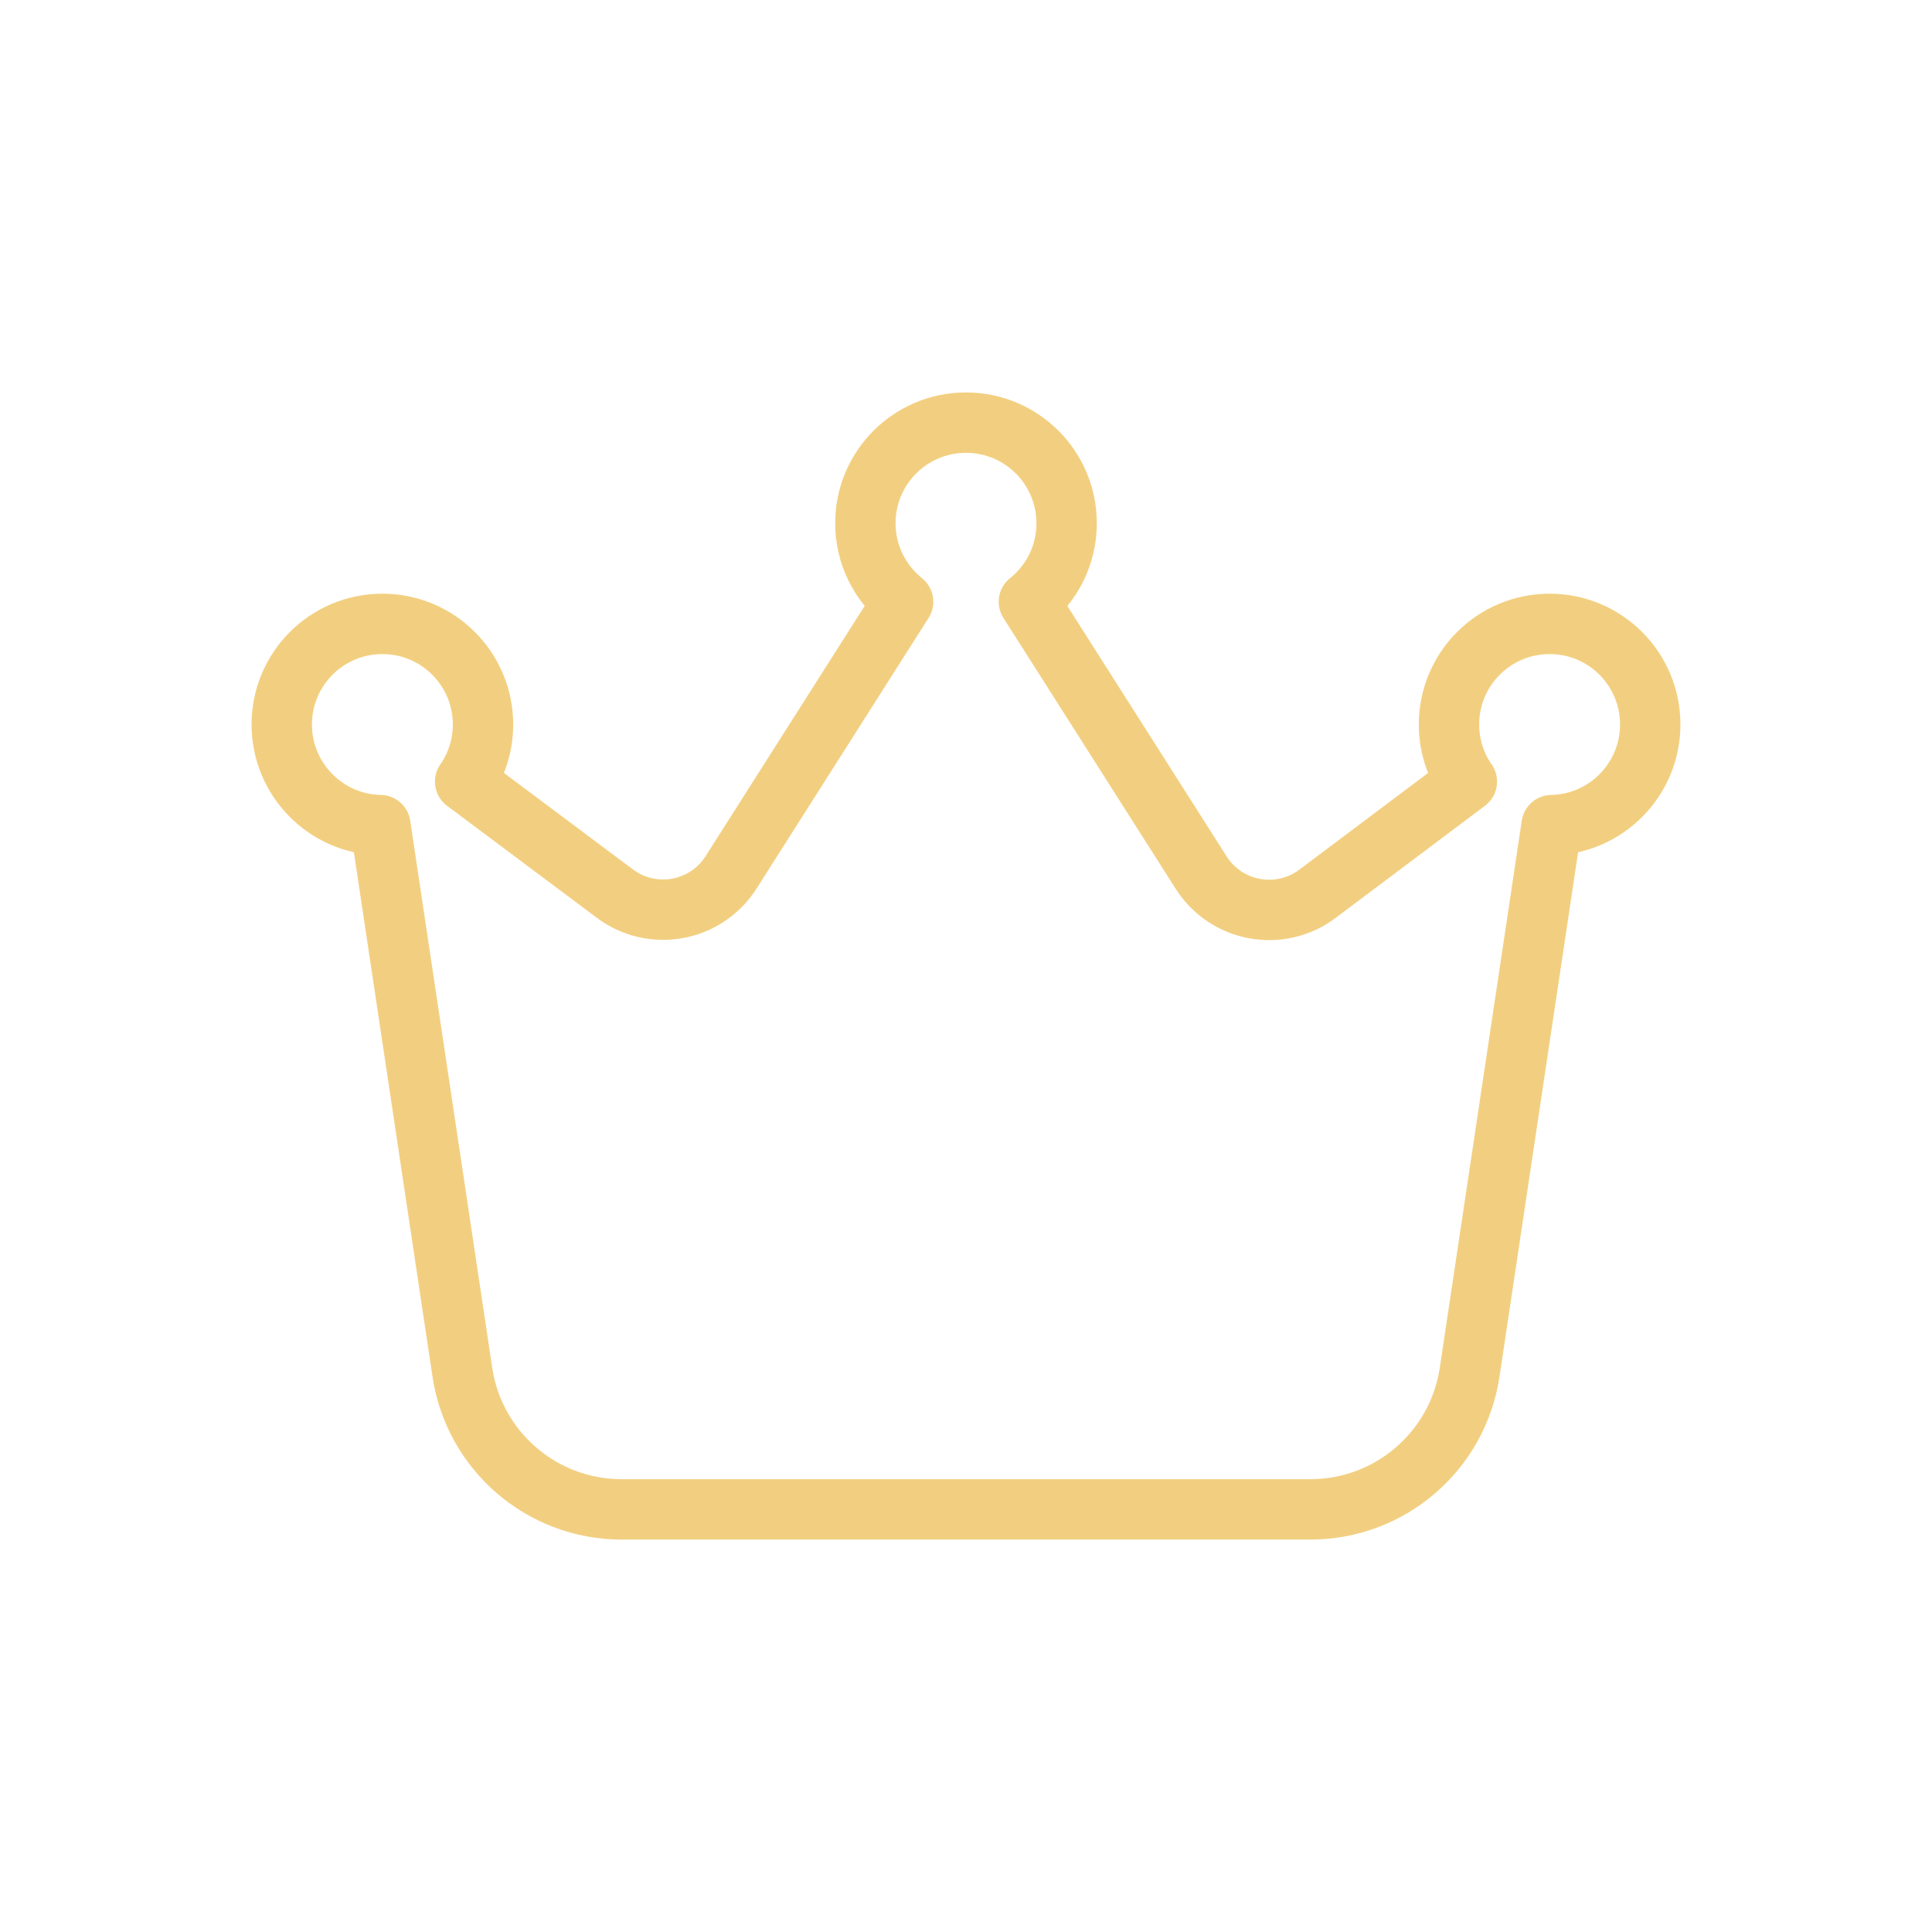
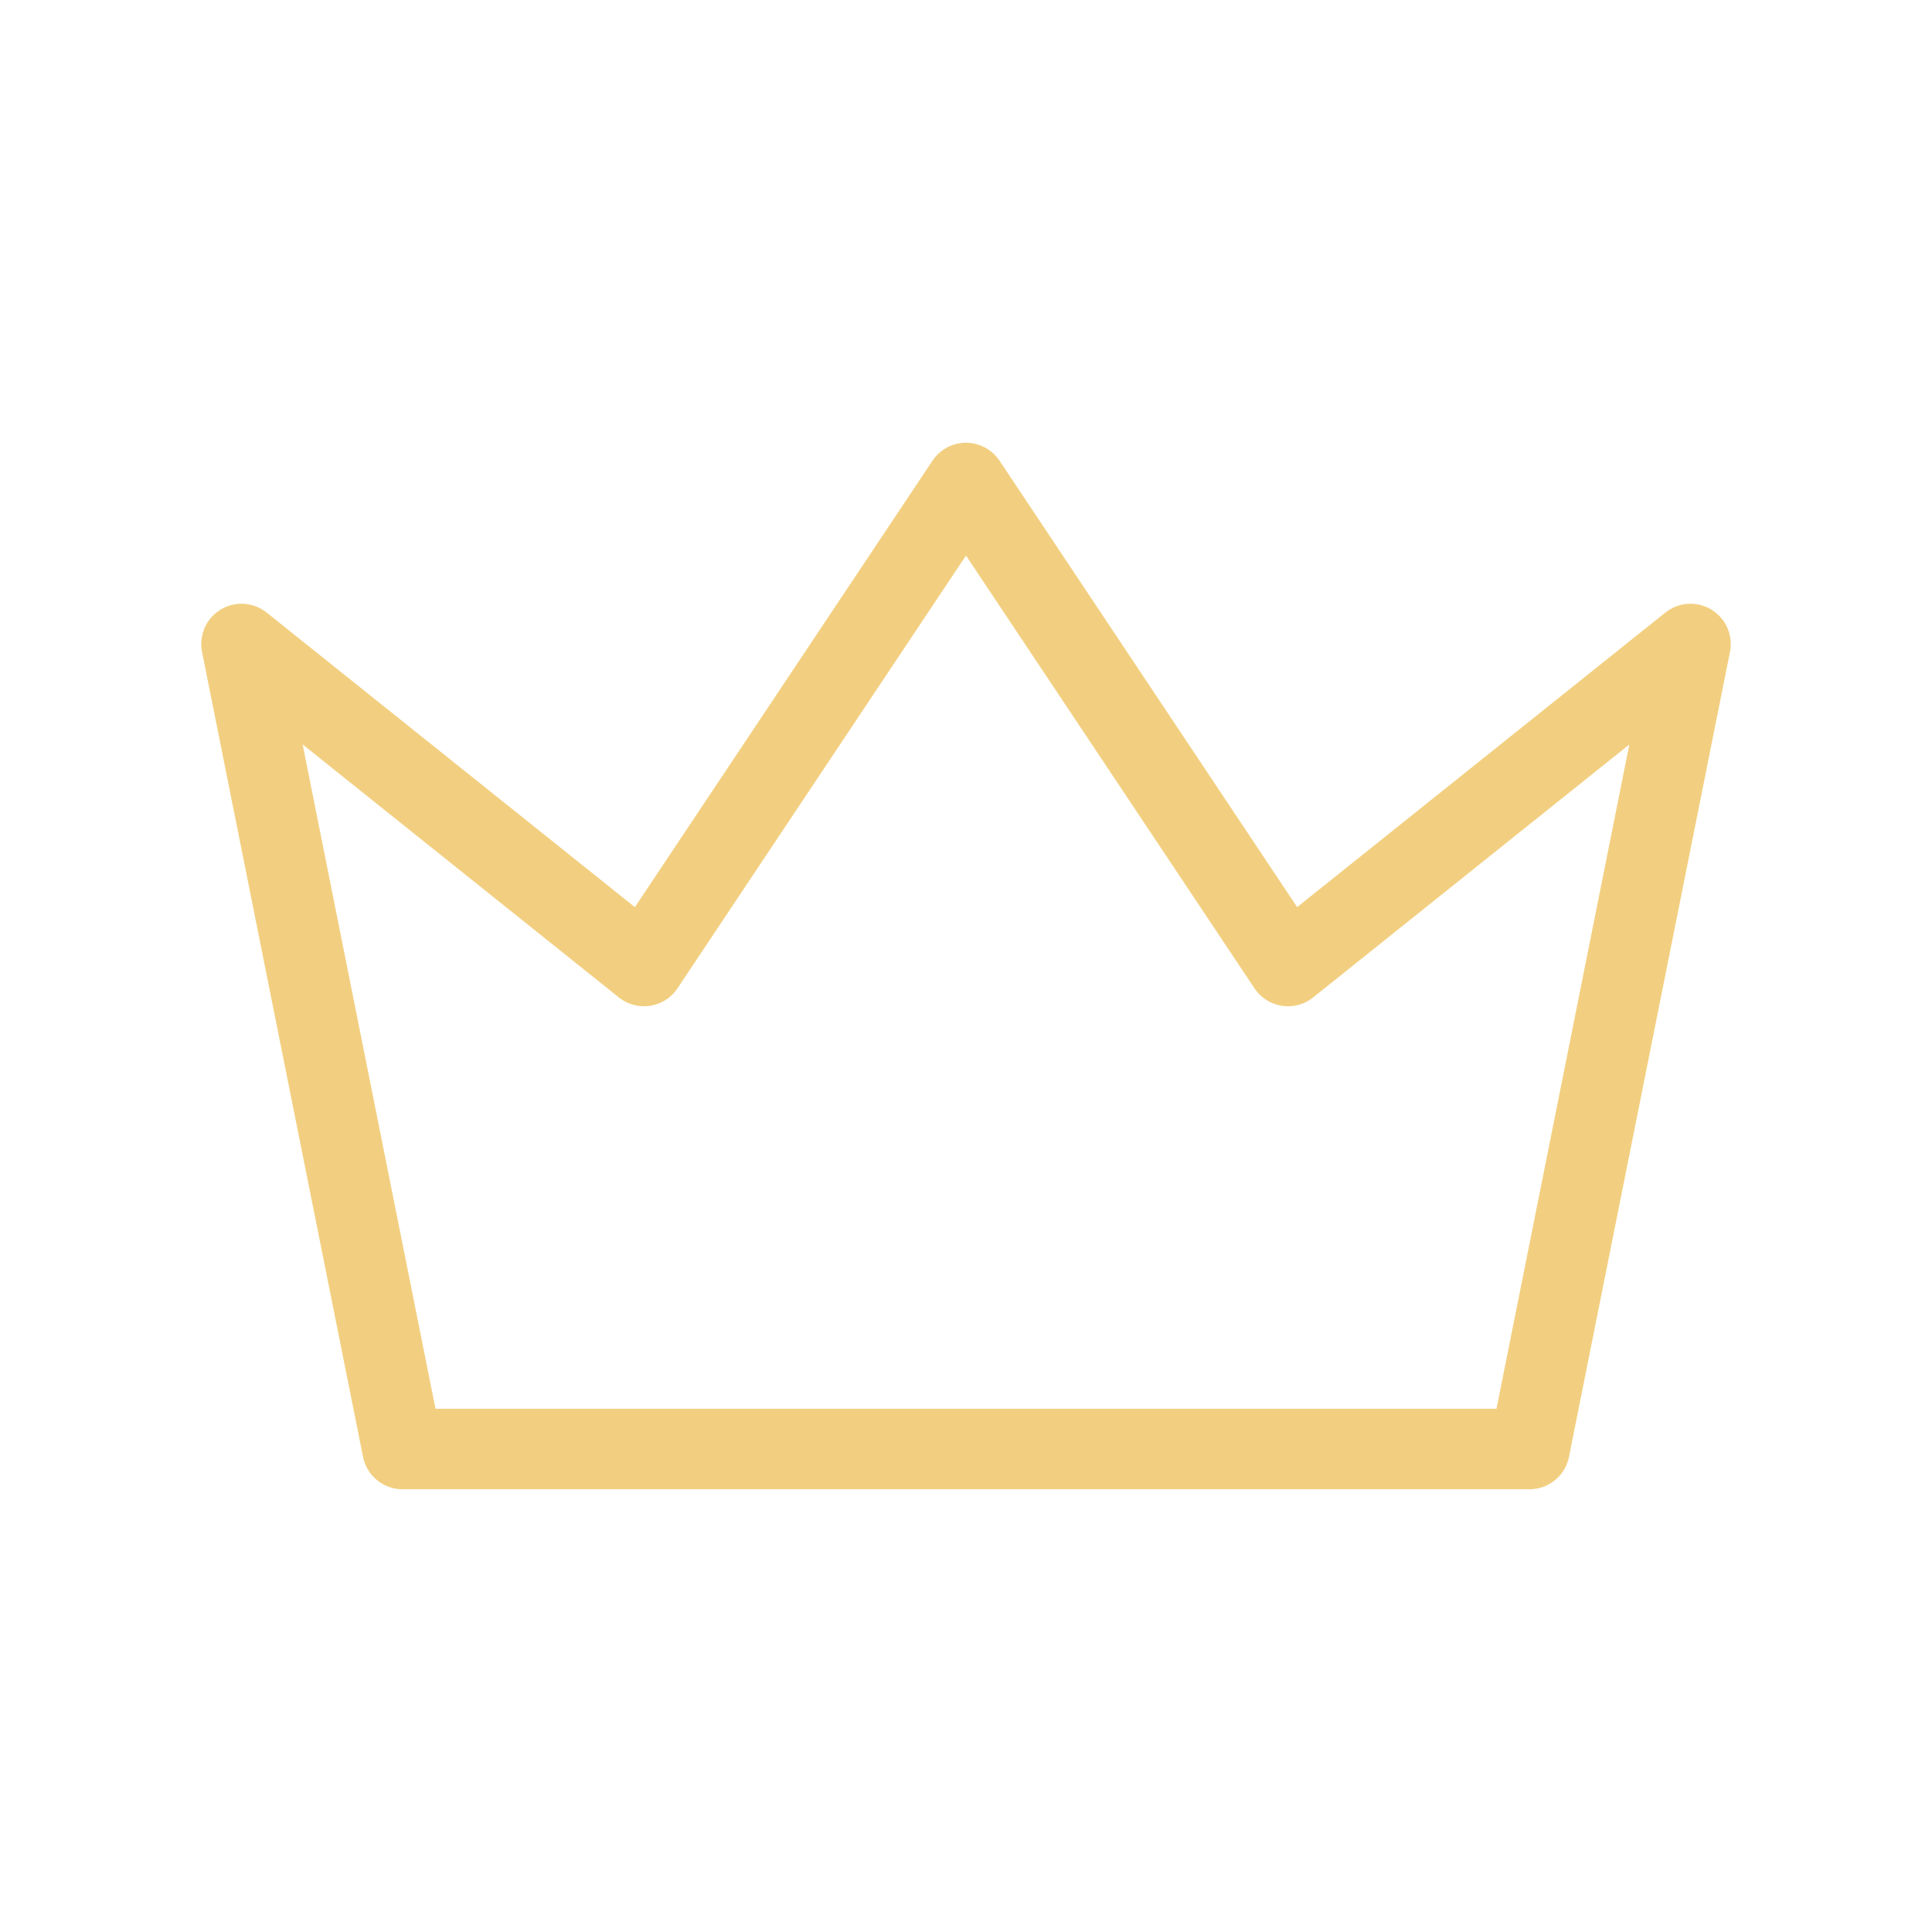
<svg xmlns="http://www.w3.org/2000/svg" viewBox="0 0 64 64">
-   <g class="icon-optical-center" transform="translate(0.00 2.00)">
-     <g transform="translate(8.000 10.667) scale(0.083333)" fill="none" stroke="#f2cf80" stroke-width="24.000" stroke-linecap="round" stroke-linejoin="round">
-       <path d="M313 87.2c9.2-7.3 15-18.6 15-31.2 0-22.1-17.9-40-40-40s-40 17.9-40 40c0 12.6 5.9 23.9 15 31.2L194.6 194.8c-10 15.7-31.3 19.6-46.2 8.4L88.9 158.7c4.5-6.4 7.1-14.3 7.1-22.7 0-22.1-17.9-40-40-40s-40 17.9-40 40c0 21.8 17.5 39.6 39.2 40L87.8 393.5c4.7 31.3 31.6 54.5 63.3 54.5l273.8 0c31.7 0 58.6-23.2 63.3-54.5L520.8 176c21.7-.4 39.2-18.2 39.2-40 0-22.1-17.9-40-40-40s-40 17.9-40 40c0 8.4 2.6 16.3 7.1 22.7l-59.4 44.6c-14.9 11.2-36.2 7.3-46.2-8.4L313 87.2z" />
-     </g>
+   <g transform="scale(2.666667)" fill="none" stroke="#f2cf80" stroke-width="1" stroke-linecap="round" stroke-linejoin="round">
+     <path d="M12 6l4 6l5 -4l-2 10h-14l-2 -10l5 4l4 -6" />
  </g>
</svg>
